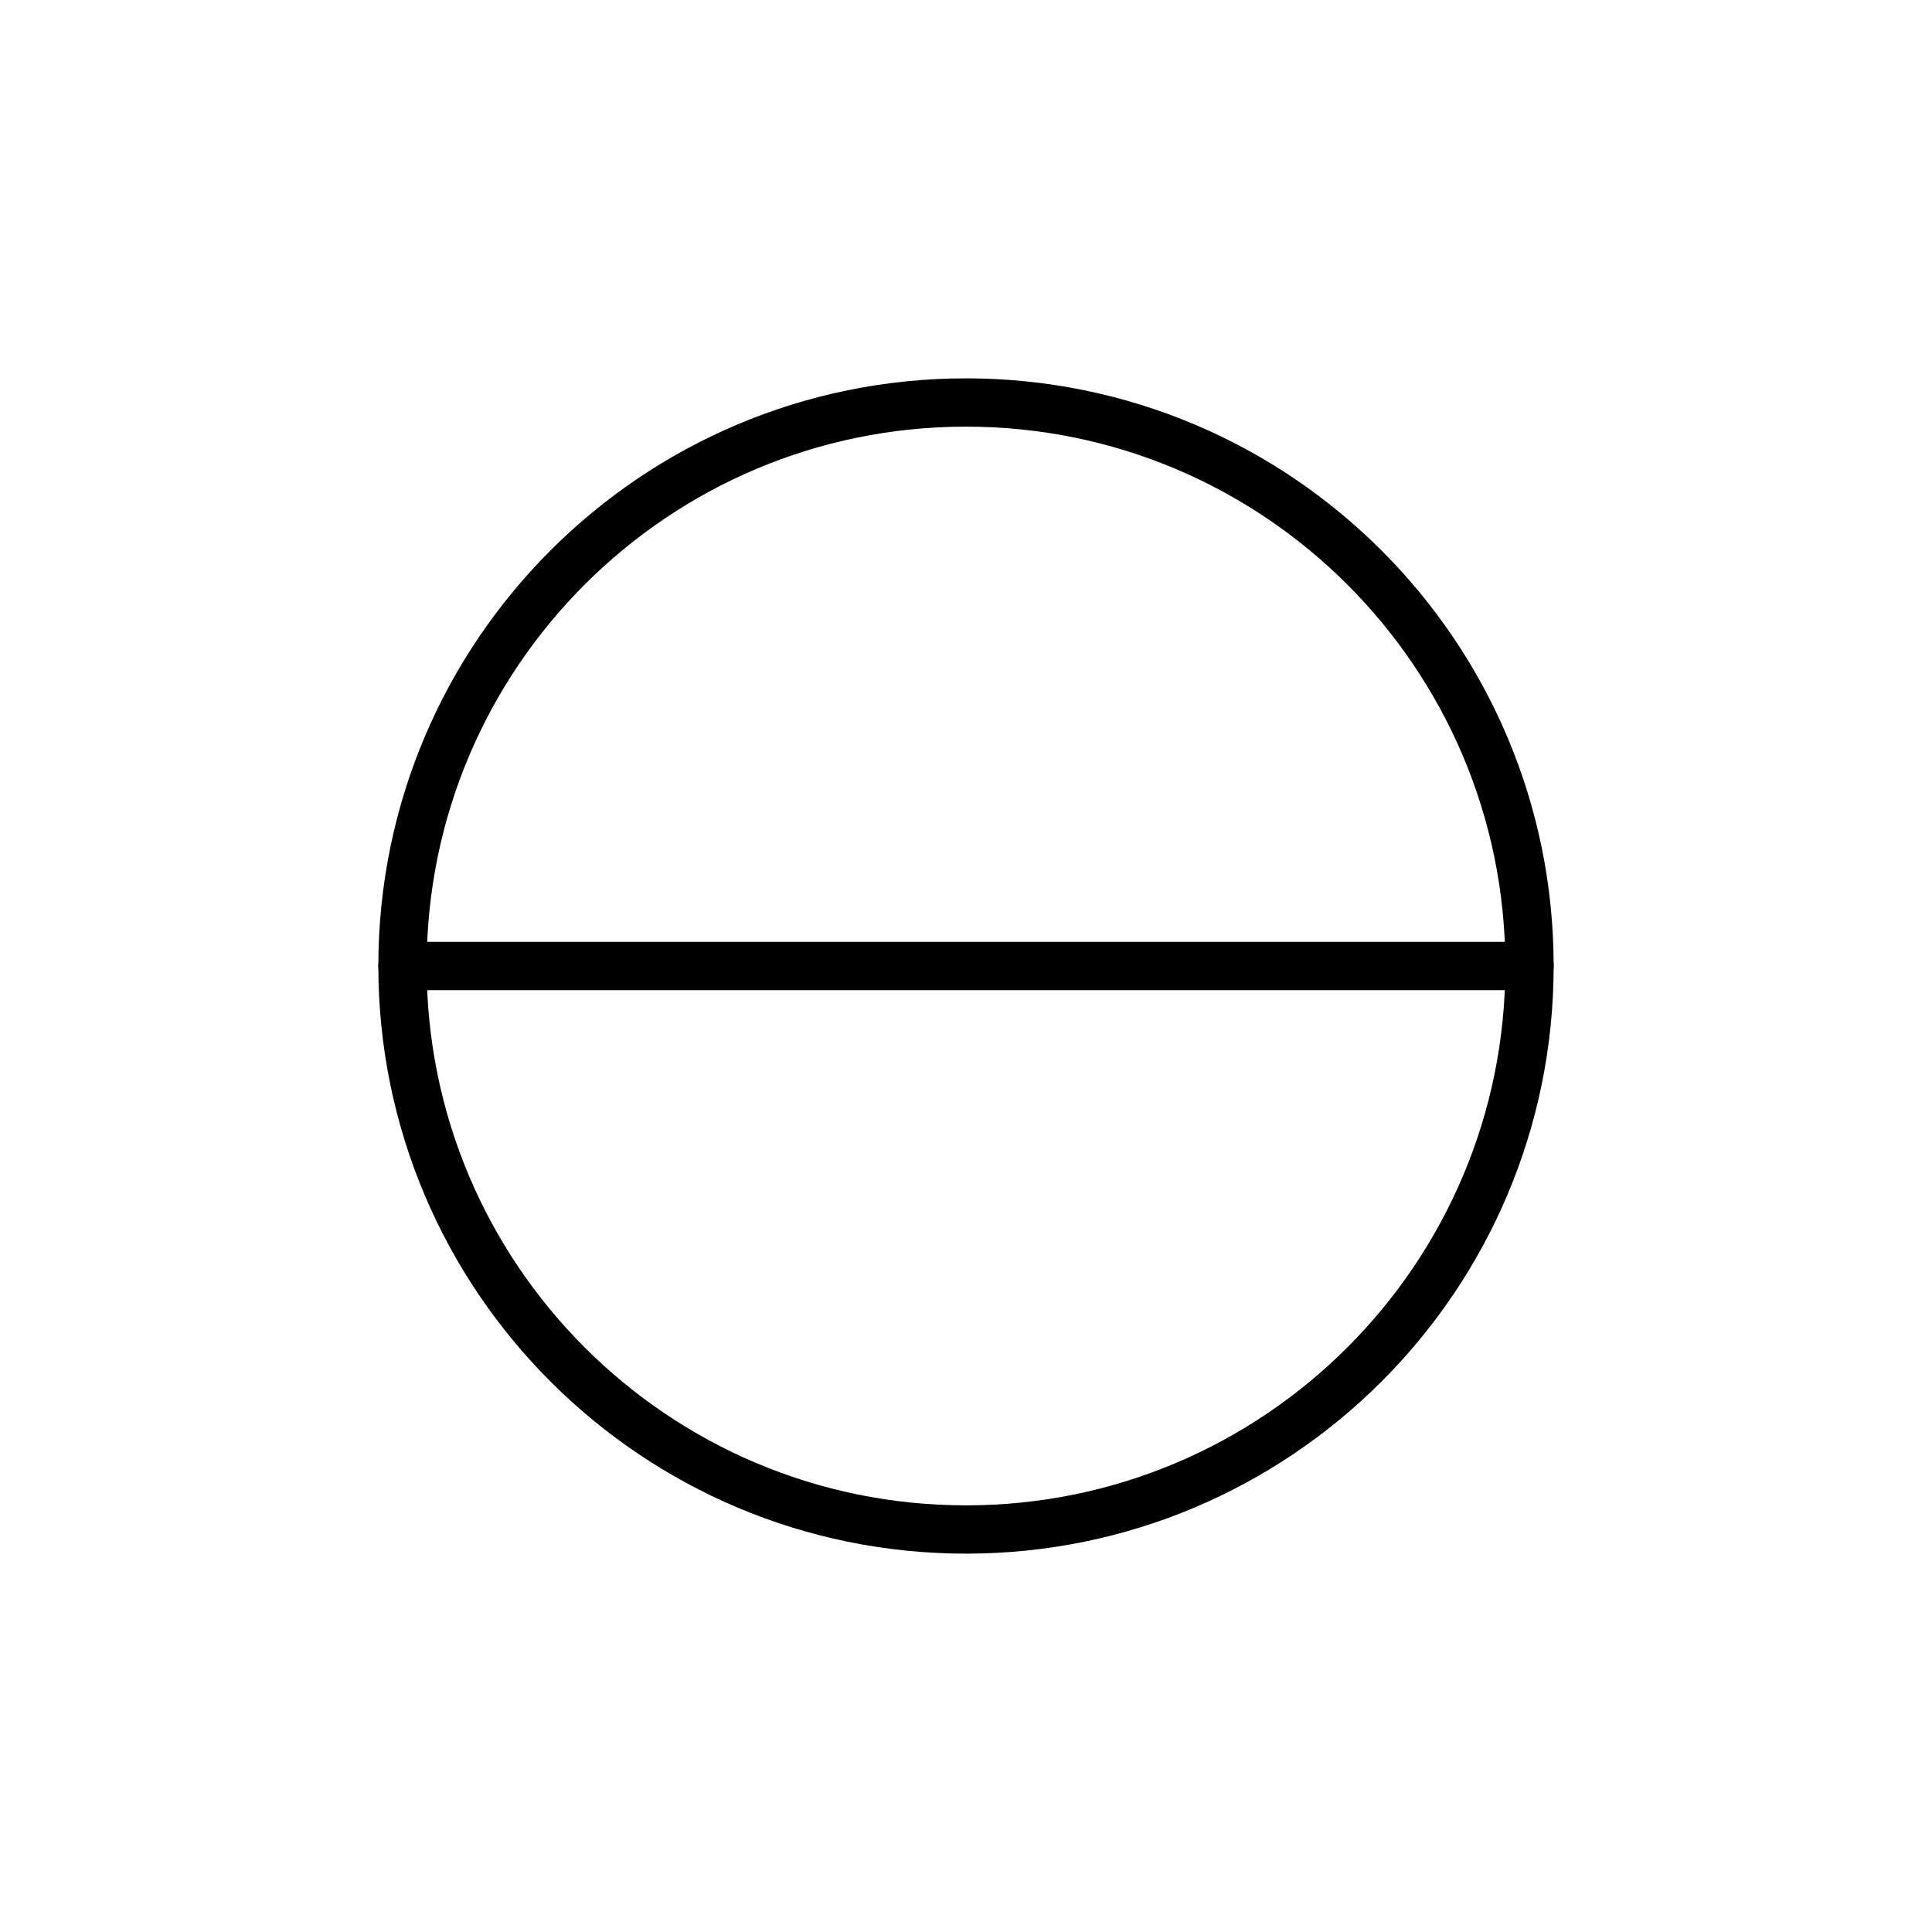
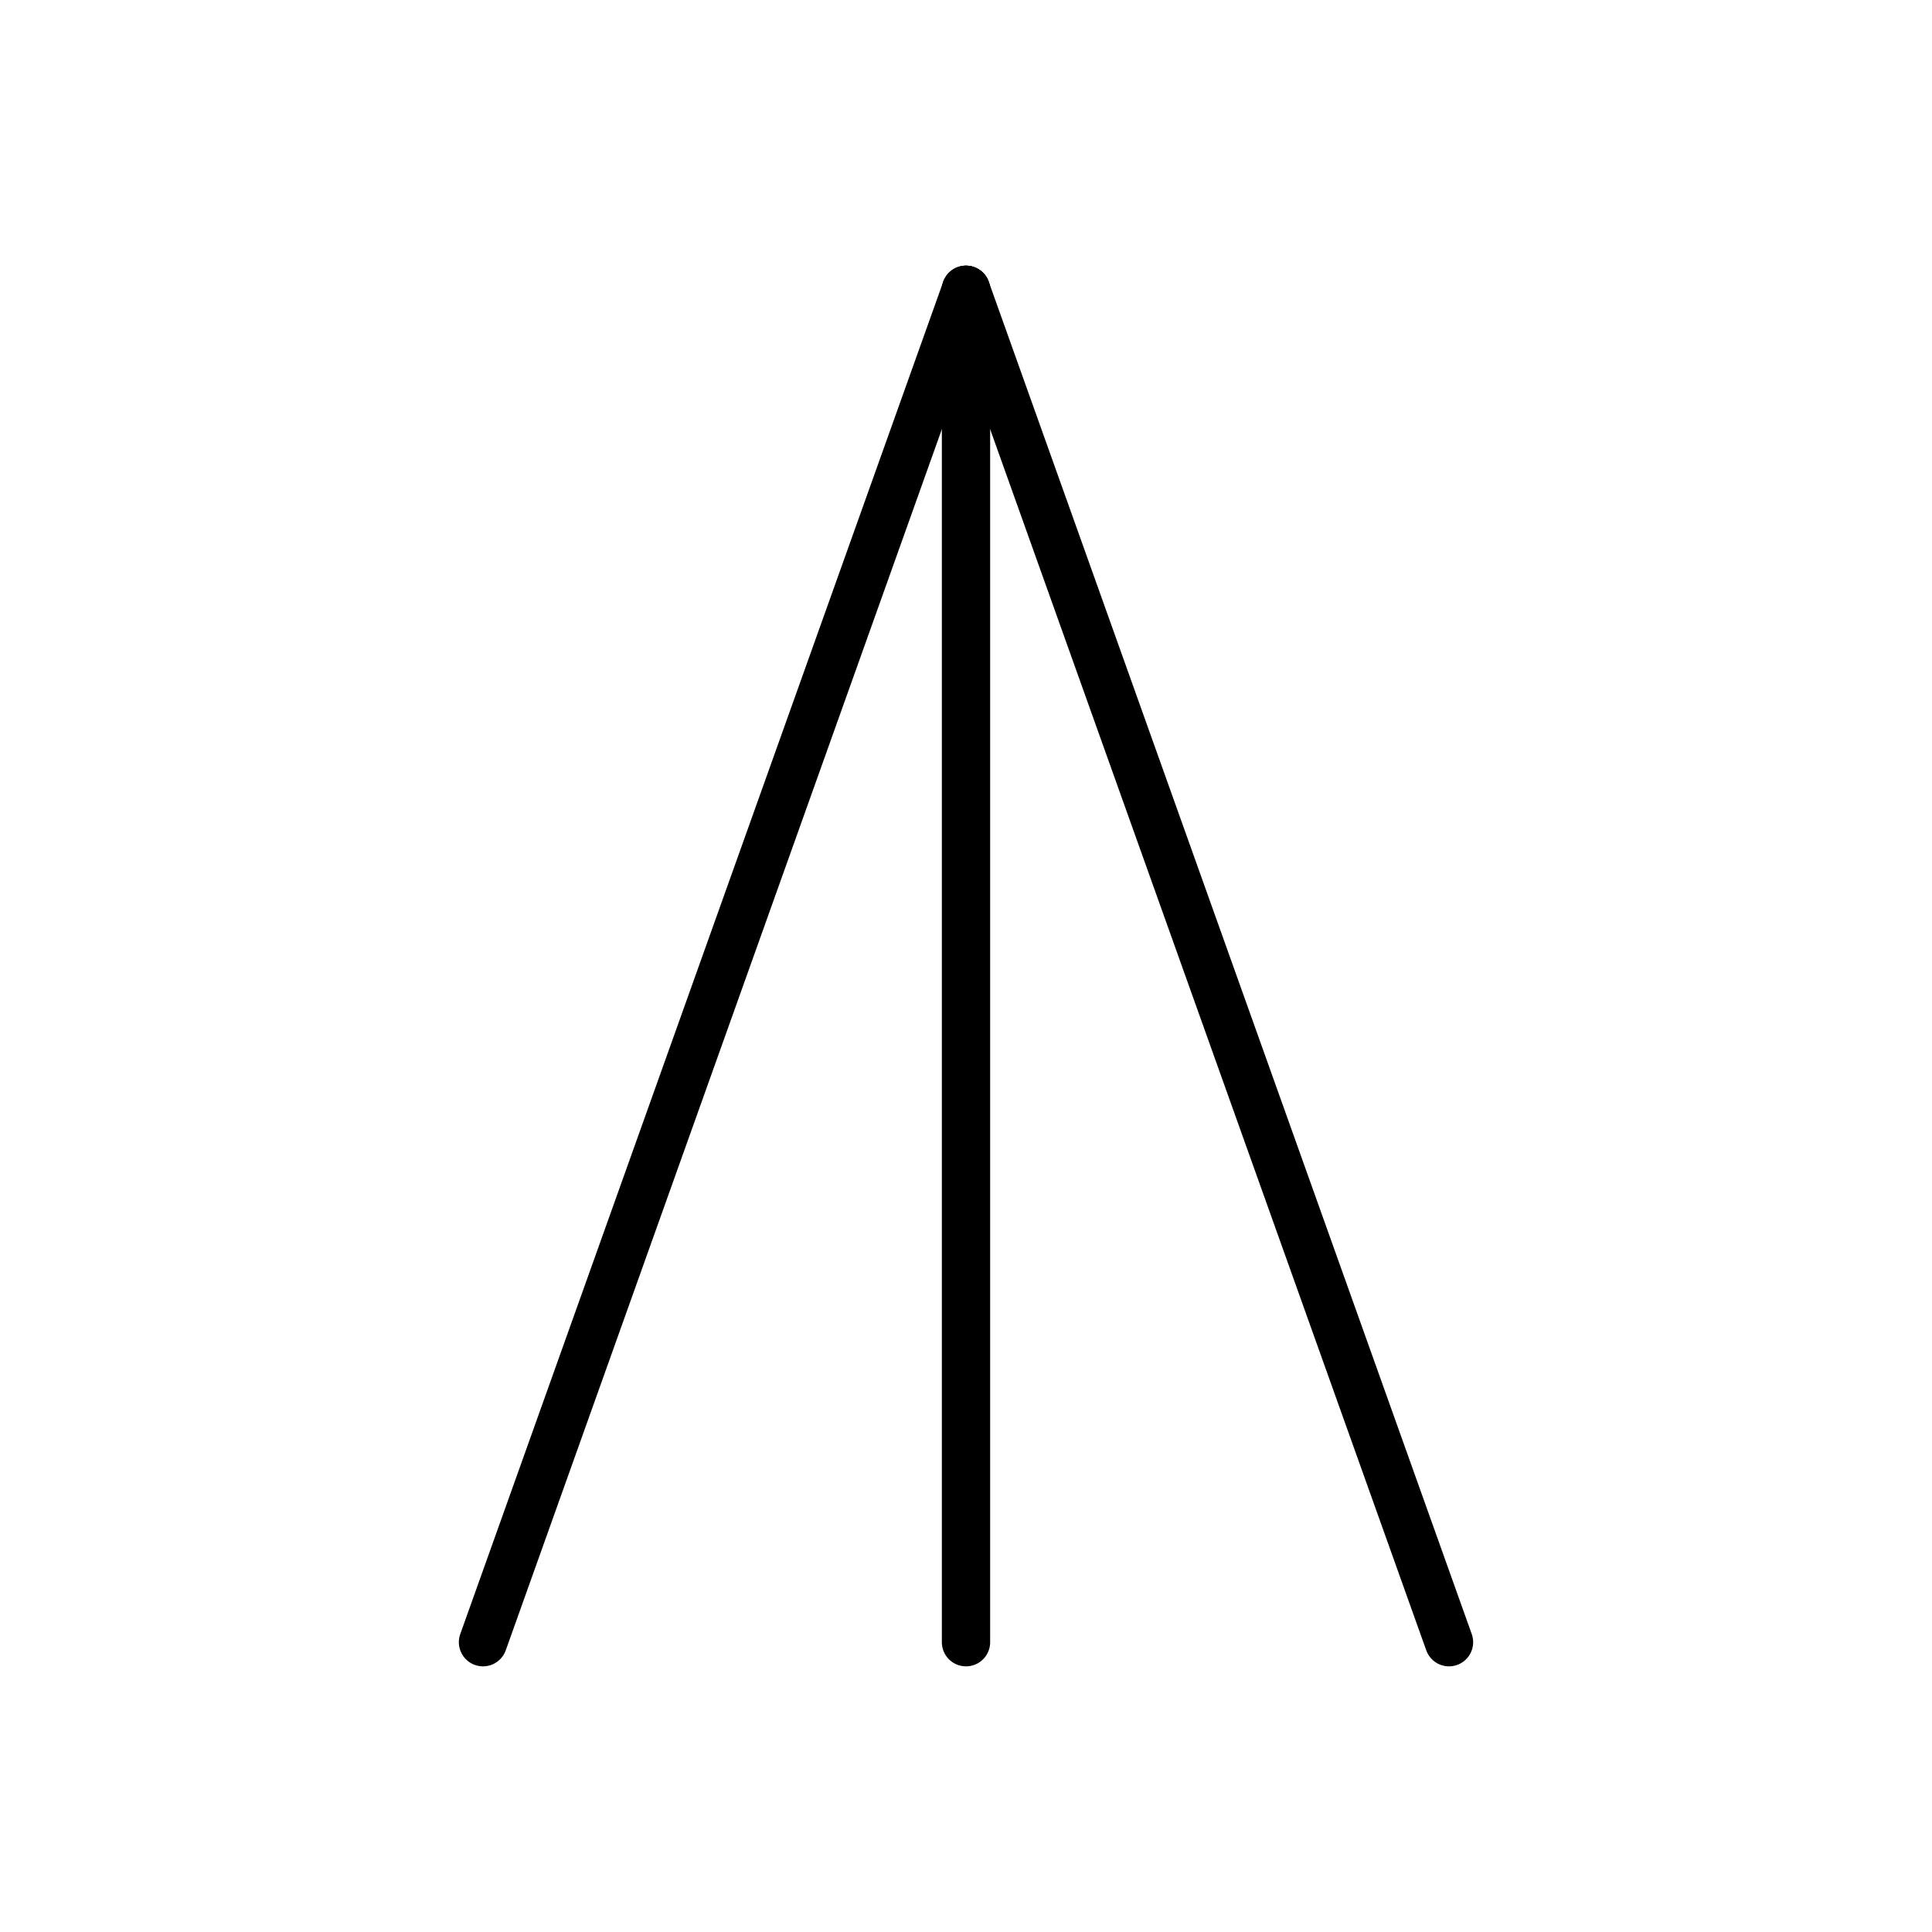
<svg xmlns="http://www.w3.org/2000/svg" viewBox="0 0 120 120" fill="none" stroke="#000" stroke-width="3" stroke-linecap="round" stroke-linejoin="round">
-   <circle cx="60" cy="60" r="35" />
-   <path d="M25 60h70" />
+   <path d="M60 18v84" />
+   <path d="M60 18L30 102" />
+   <path d="M60 18l30 84" />
</svg>
